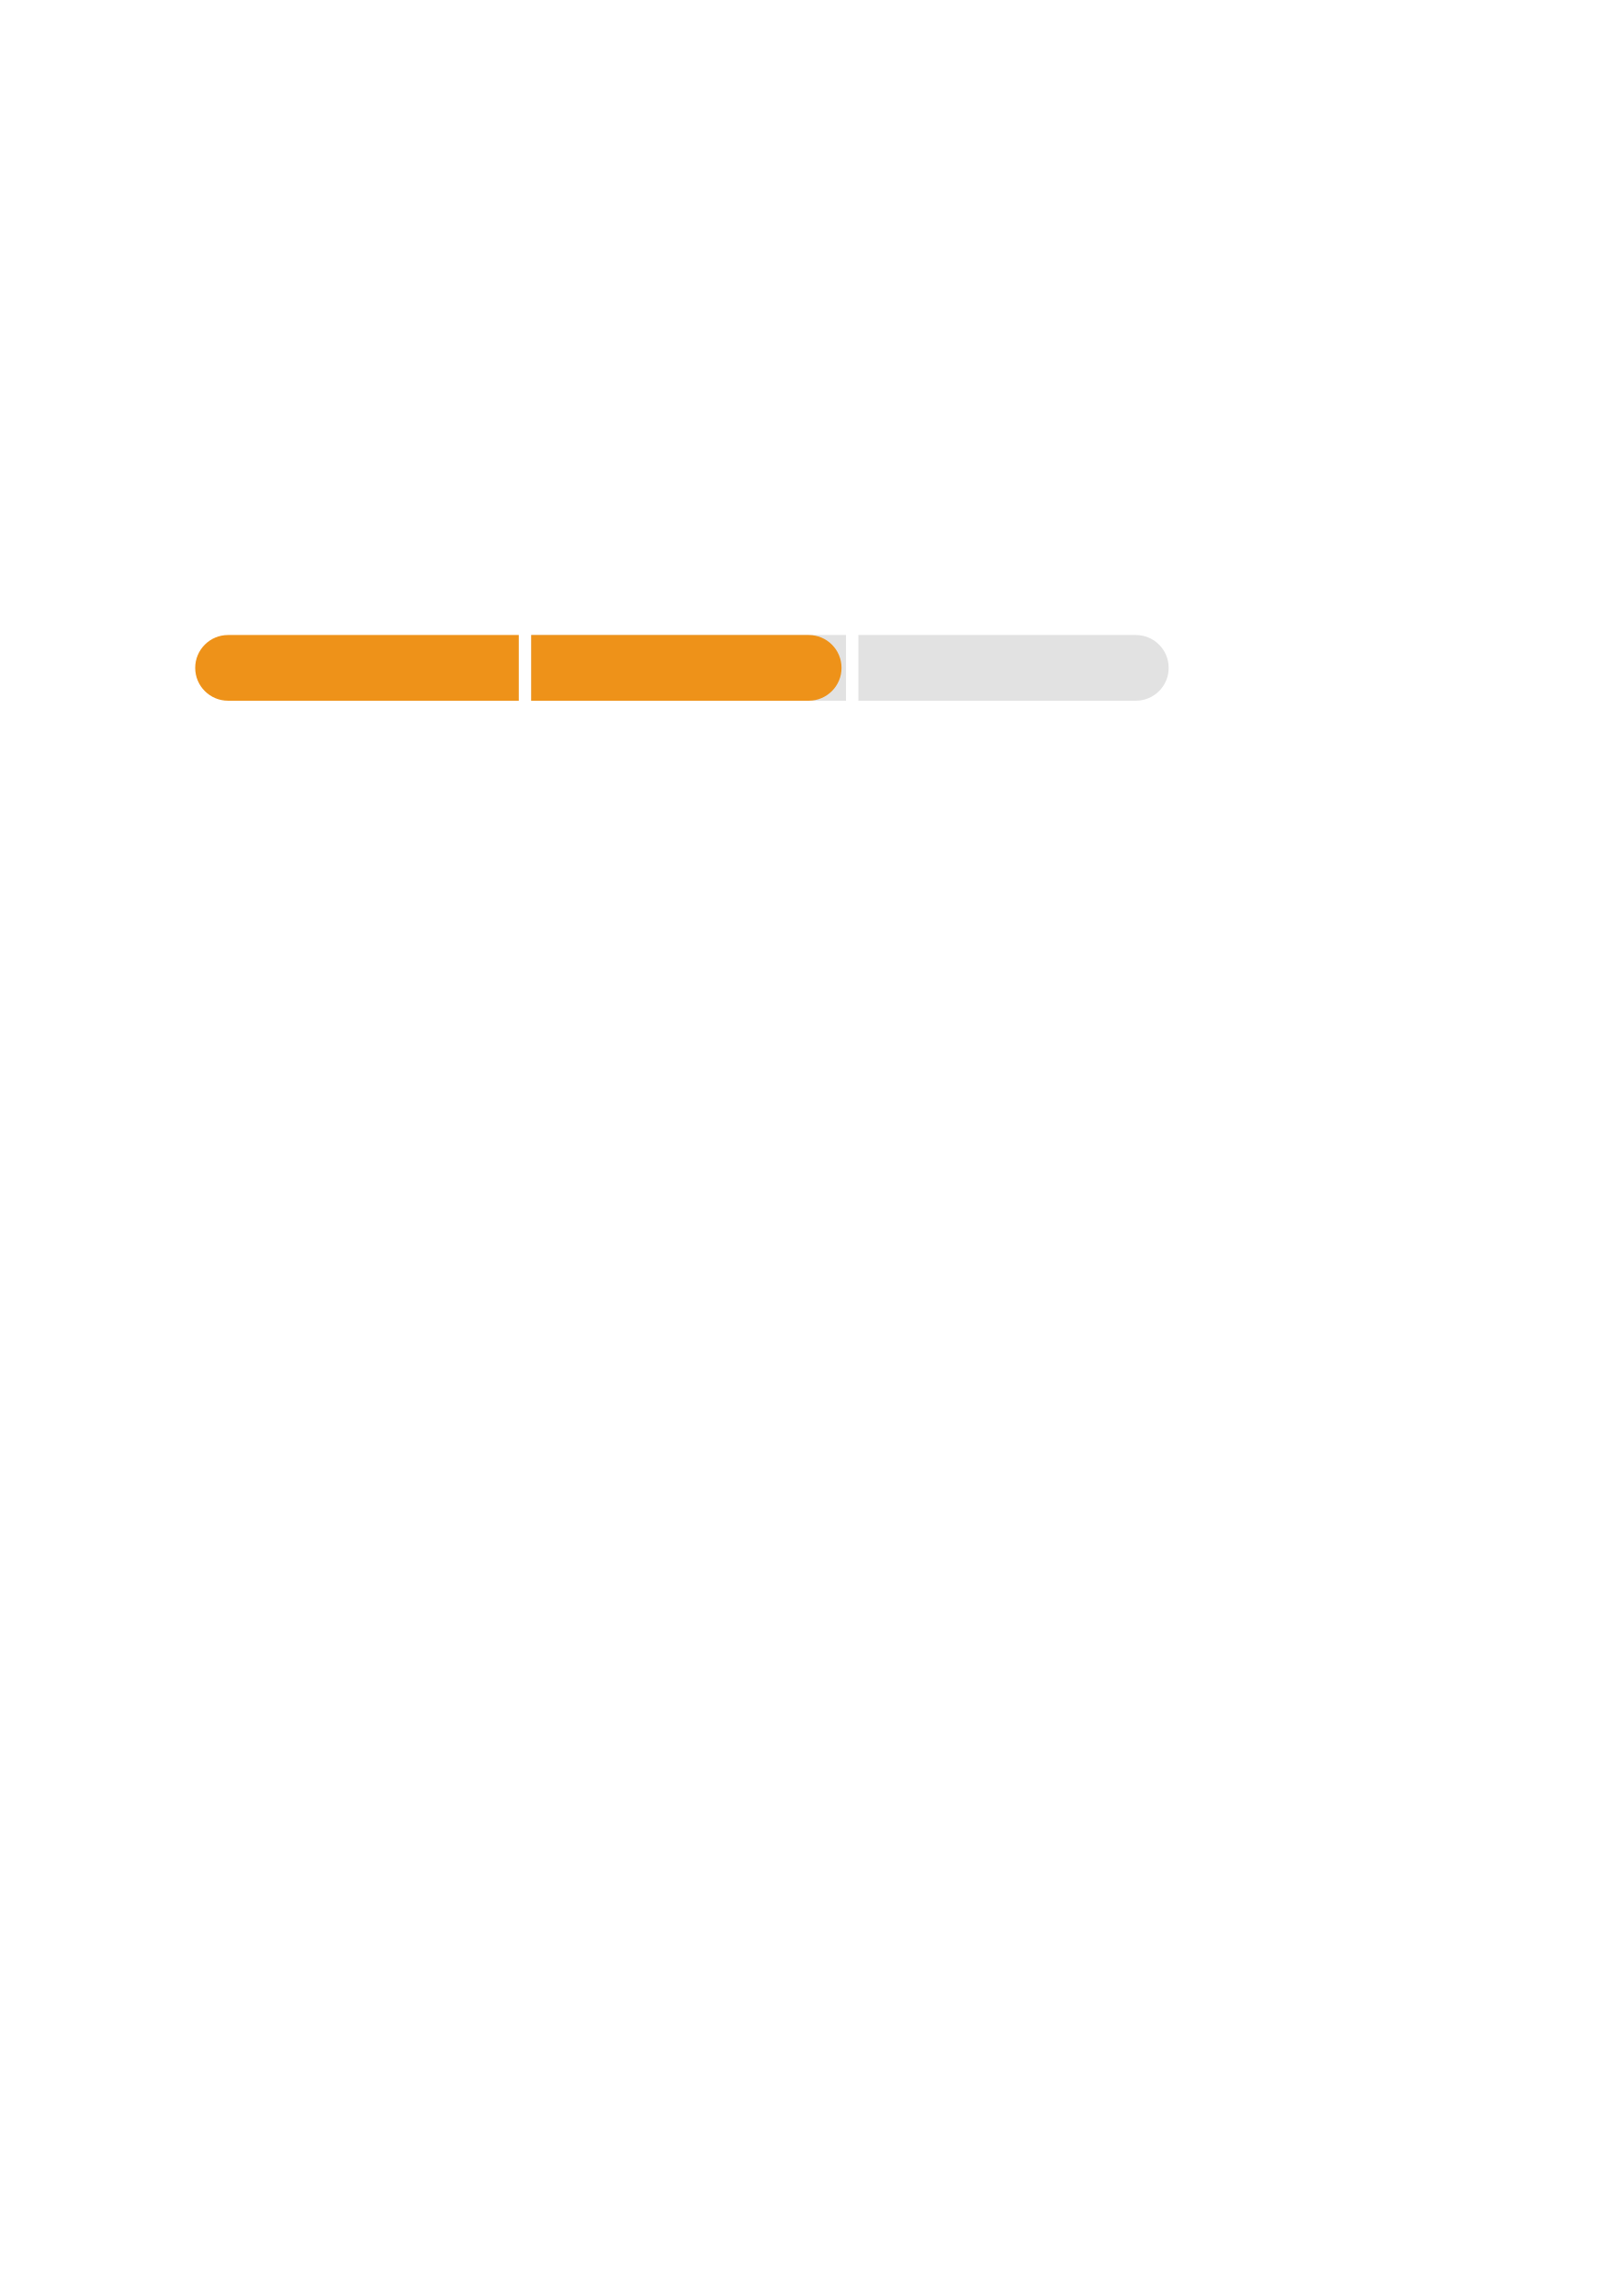
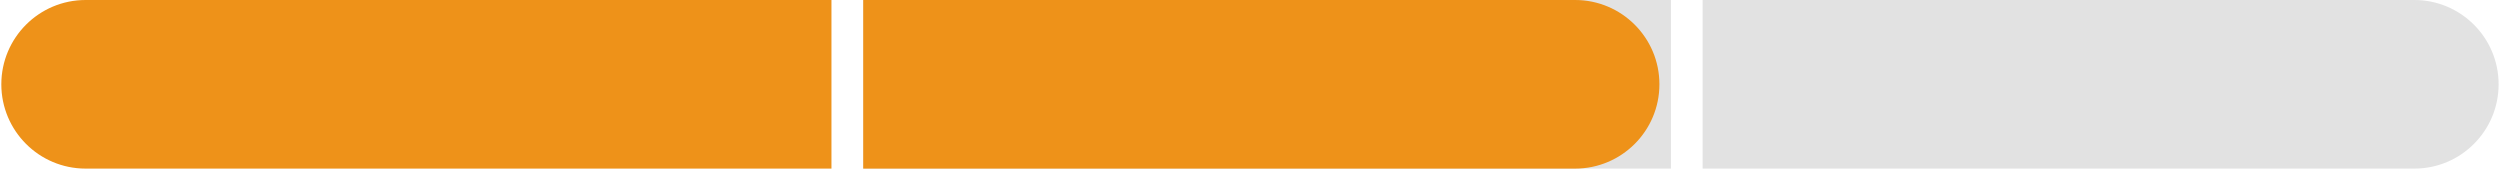
- <svg xmlns="http://www.w3.org/2000/svg" width="210mm" height="297mm" version="1.1" viewBox="0 0 210 297">
-   <g fill-rule="evenodd" stroke-width="0">
-     <path d="m111.02 82.142v8.5h35.88a4.25 4.25 0 1 0 0-8.5zm-42.322 0v8.5h40.723v-8.5z" fill="#e2e2e2" style="paint-order:markers fill stroke" />
-     <path d="m68.699 82.142v8.5h35.891a4.25 4.25 0 1 0 0-8.5zm-39.203 0a4.25 4.25 0 1 0 0 8.5h37.602v-8.5z" fill="#ee9219" style="paint-order:markers fill stroke" />
+ <svg xmlns="http://www.w3.org/2000/svg" width="126.04mm" height="8.501mm" version="1.1" viewBox="0 0 126.04 8.501">
+   <g transform="translate(-124.39 -164.19)" fill-rule="evenodd" stroke-width="0">
+     <path d="m210.23 164.19v8.5h35.88a4.25 4.25 0 1 0 0-8.5zm-42.322 0v8.5h40.723v-8.5z" fill="#e2e2e2" style="paint-order:markers fill stroke" />
+     <path d="m167.91 164.19v8.5h35.891a4.25 4.25 0 1 0 0-8.5zm-39.203 0a4.25 4.25 0 1 0 0 8.5h37.602v-8.5z" fill="#ee9219" style="paint-order:markers fill stroke" />
  </g>
</svg>
